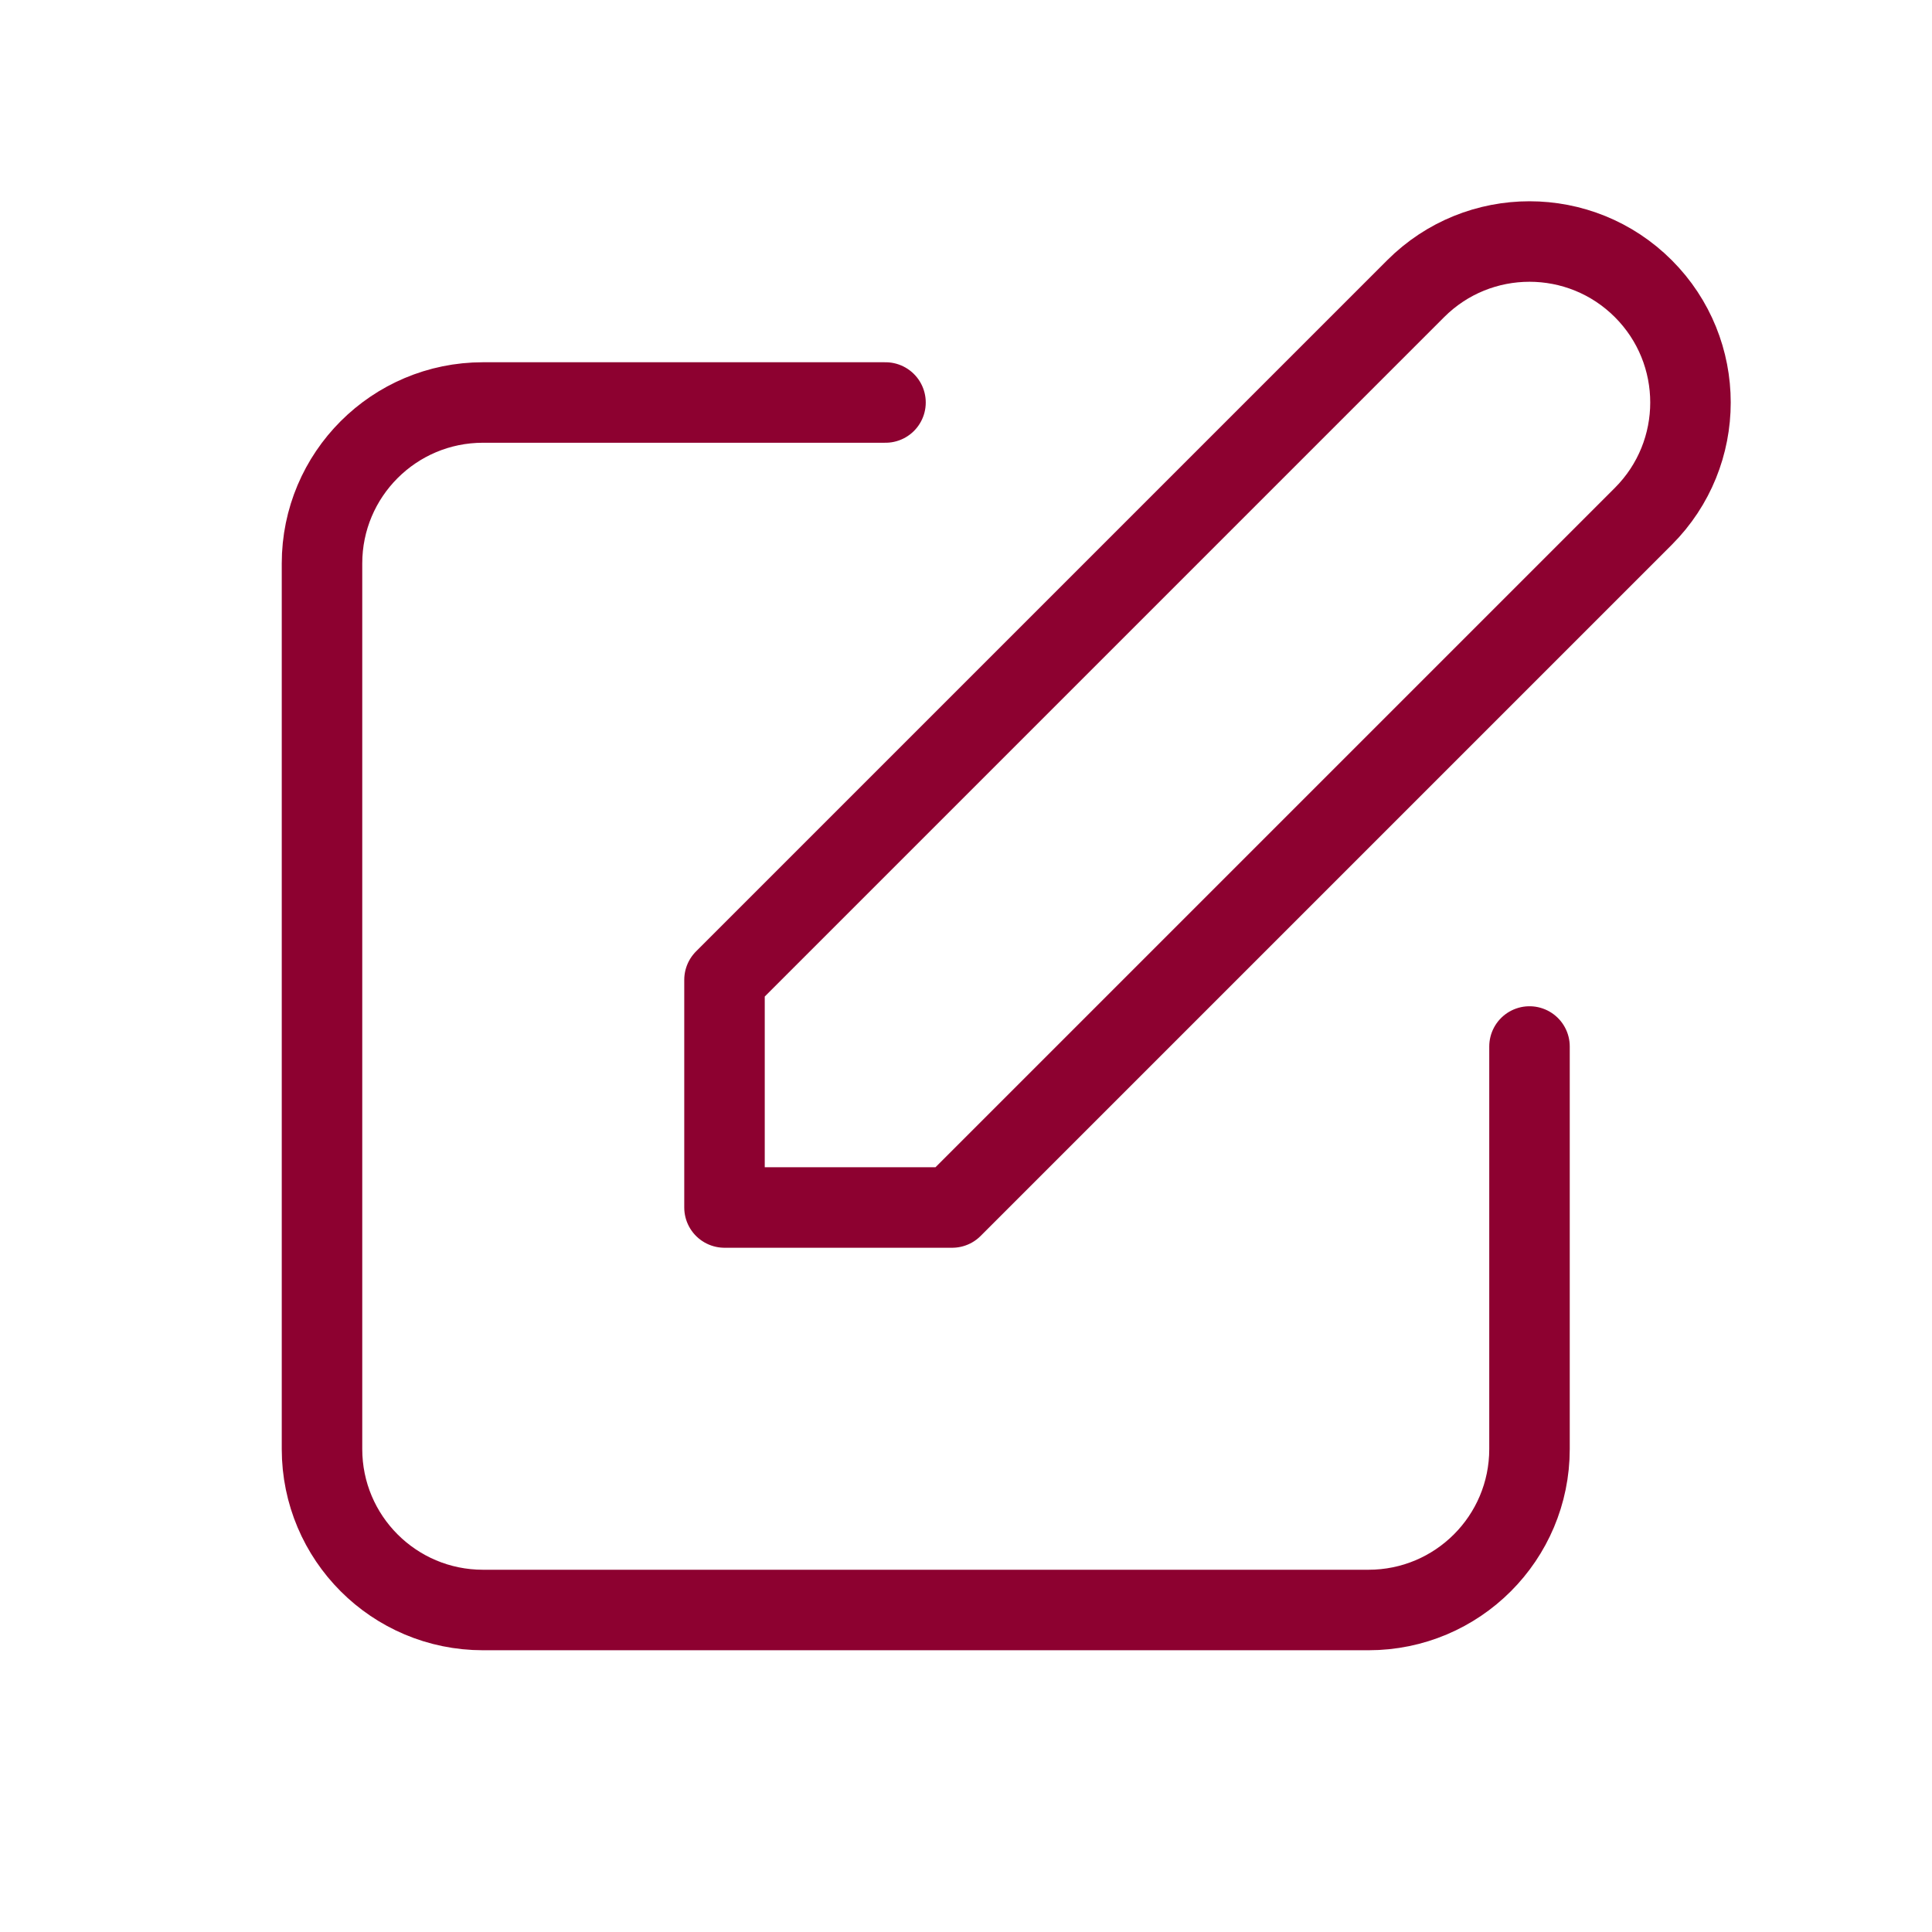
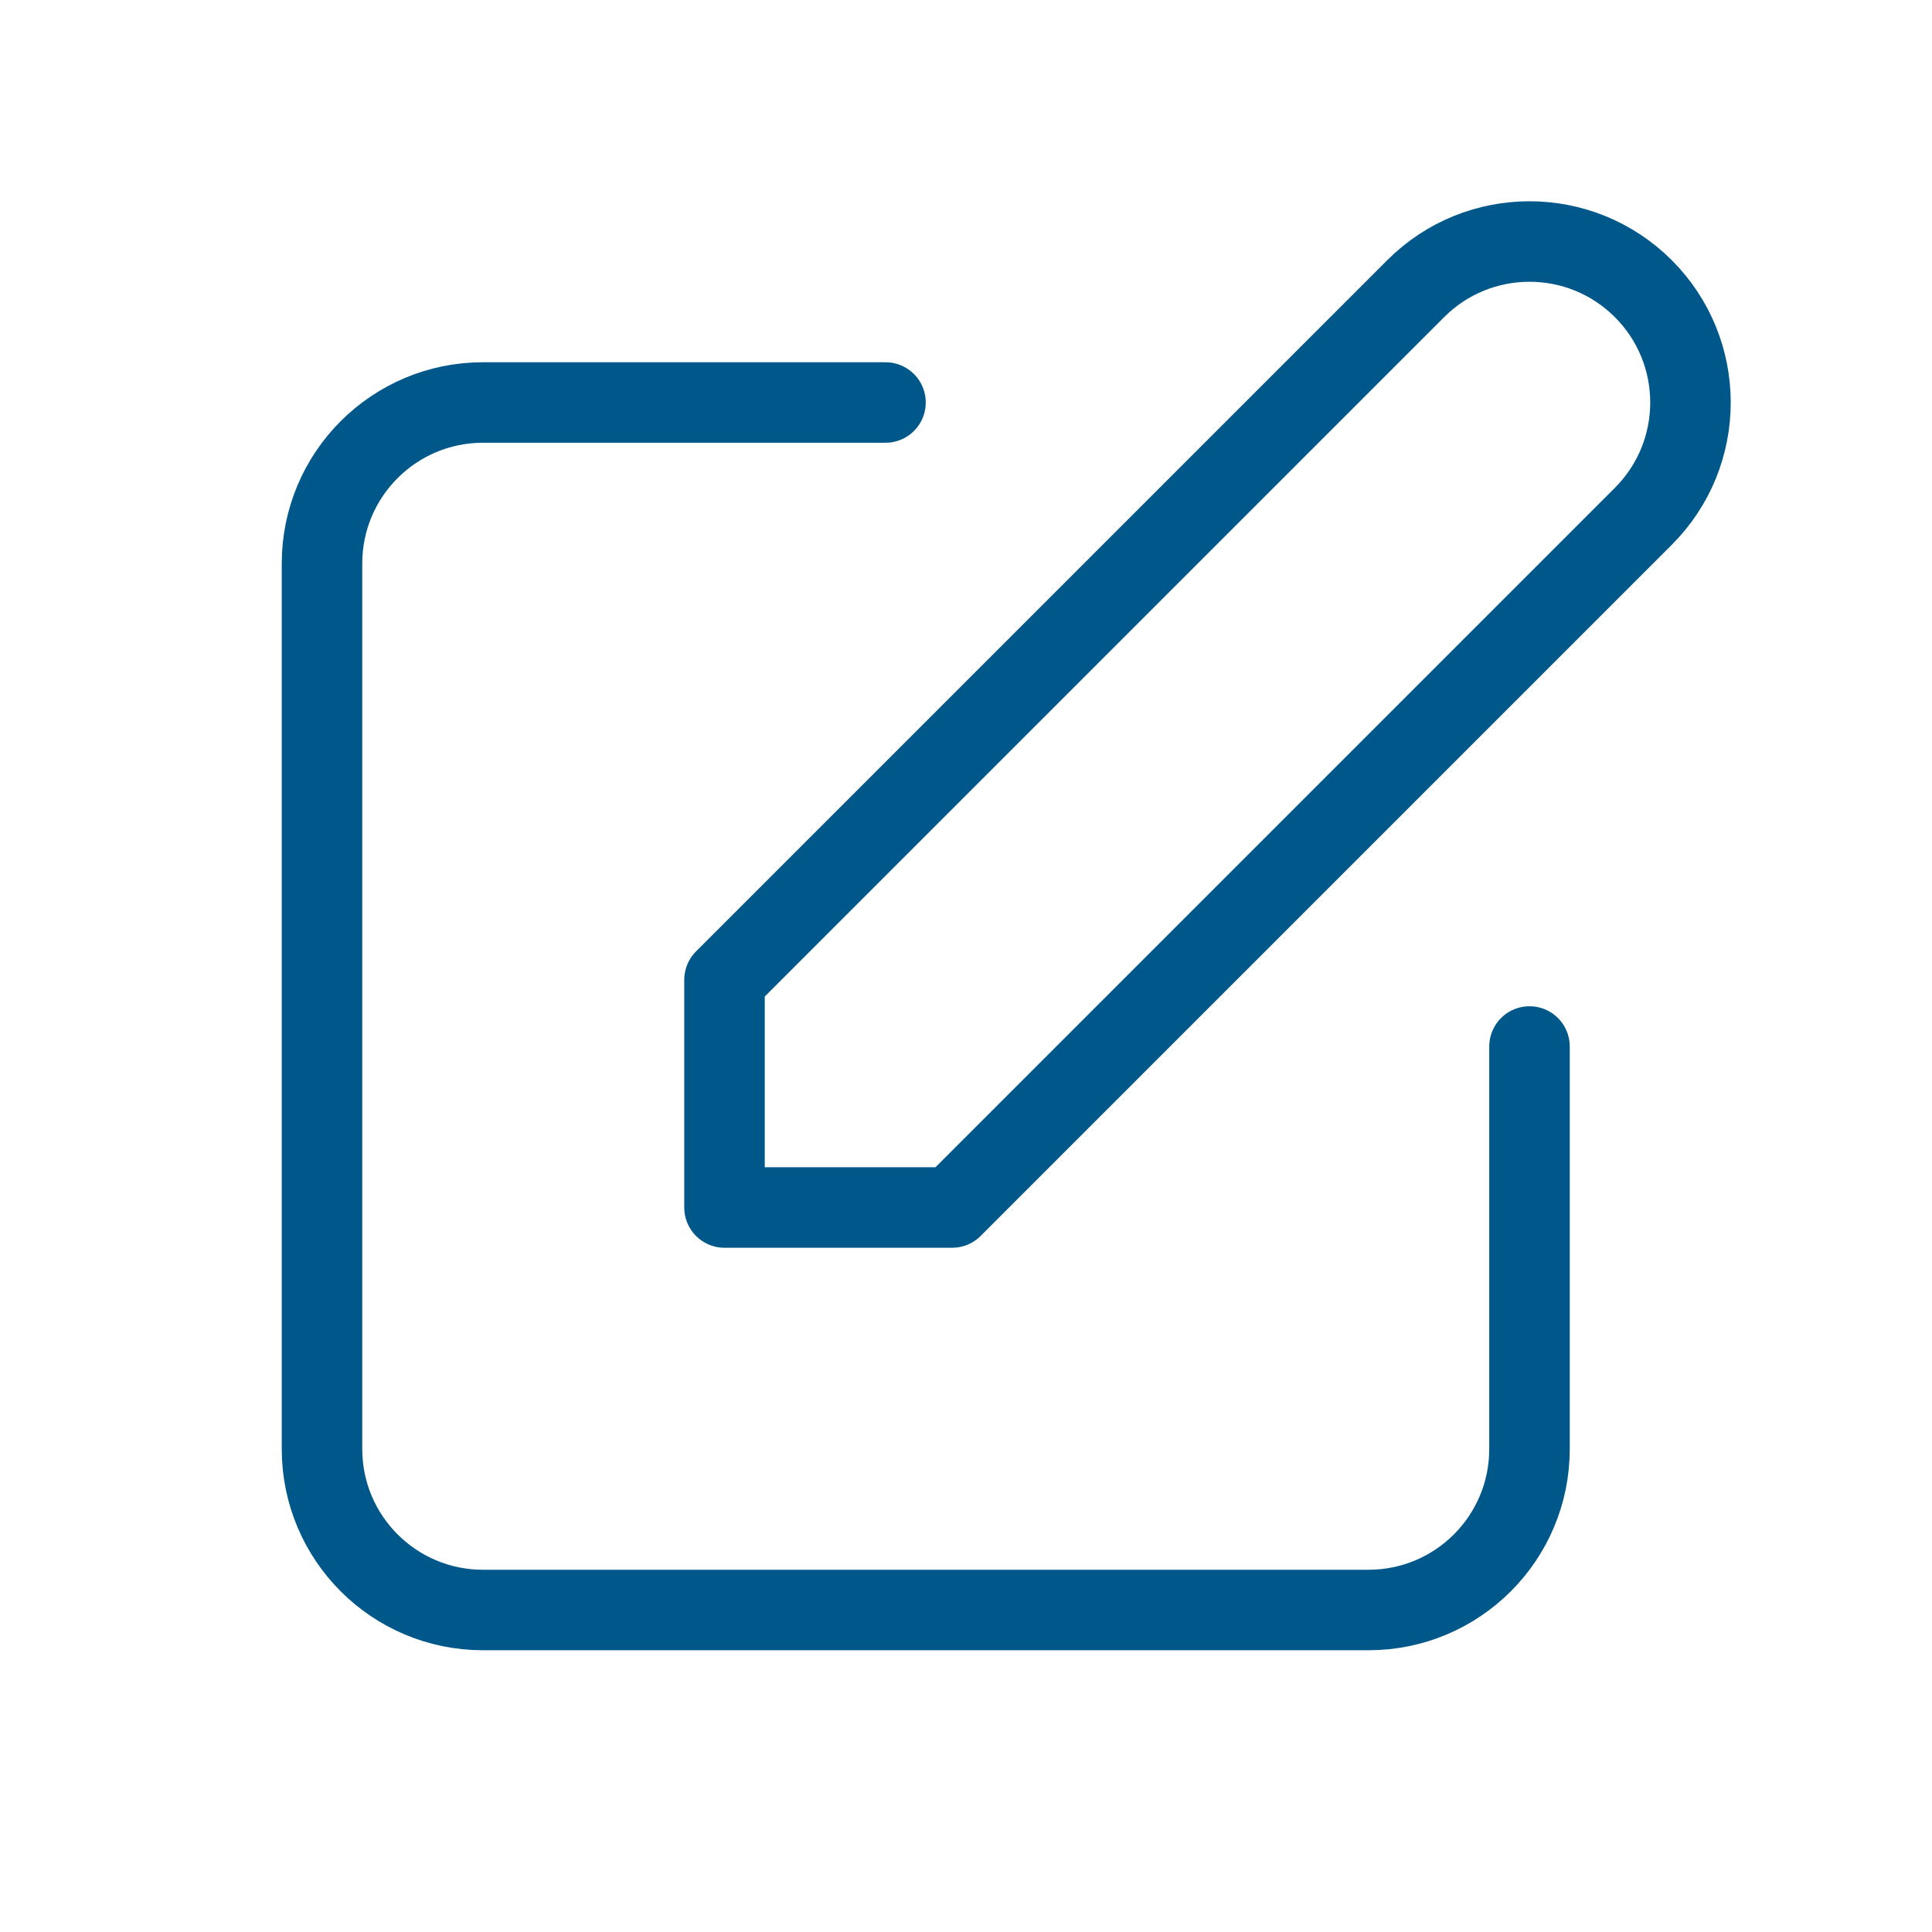
<svg xmlns="http://www.w3.org/2000/svg" width="24" height="24" viewBox="0 0 24 24" fill="none">
-   <path d="M11 5H6C4.895 5 4 5.895 4 7V18C4 19.105 4.895 20 6 20H17C18.105 20 19 19.105 19 18V13M17.586 3.586C18.367 2.805 19.633 2.805 20.414 3.586C21.195 4.367 21.195 5.633 20.414 6.414L11.828 15H9L9 12.172L17.586 3.586Z" stroke="#8D0130" stroke-linecap="round" stroke-linejoin="round" />
+   <path d="M11 5H6C4.895 5 4 5.895 4 7V18C4 19.105 4.895 20 6 20H17C18.105 20 19 19.105 19 18V13M17.586 3.586C18.367 2.805 19.633 2.805 20.414 3.586C21.195 4.367 21.195 5.633 20.414 6.414L11.828 15H9L9 12.172L17.586 3.586Z" stroke="#005789" stroke-linecap="round" stroke-linejoin="round" />
</svg>
